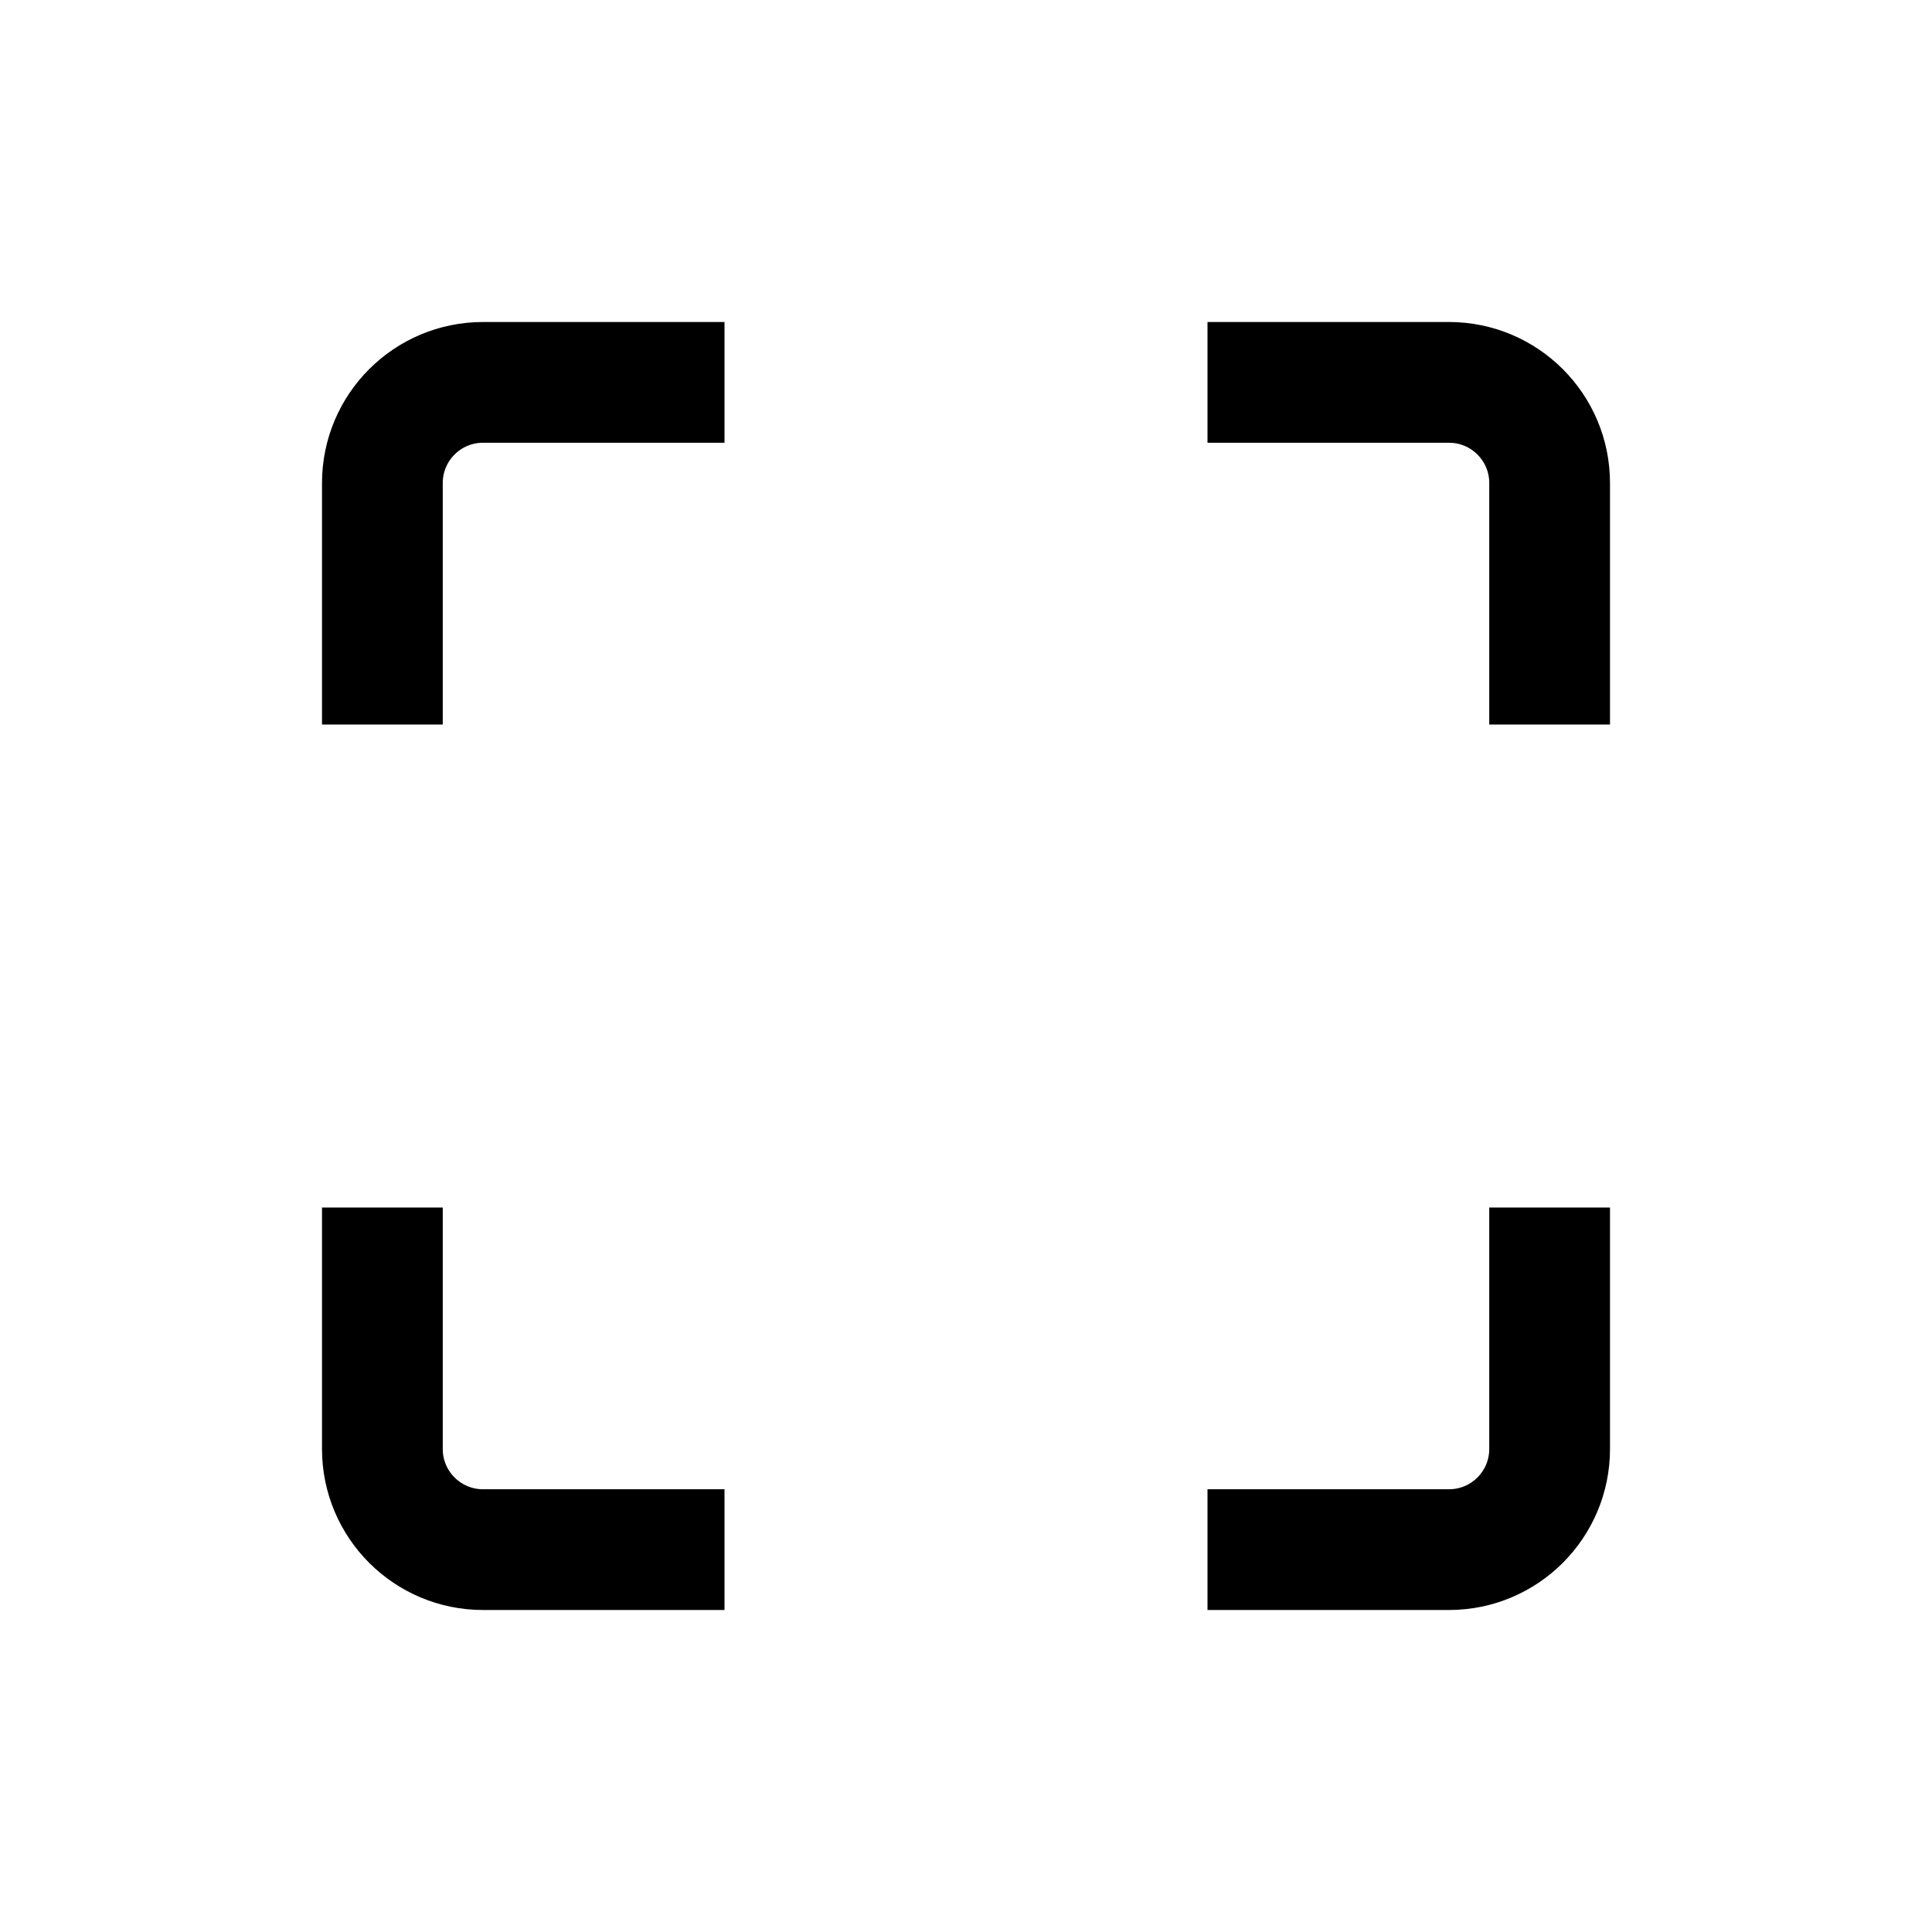
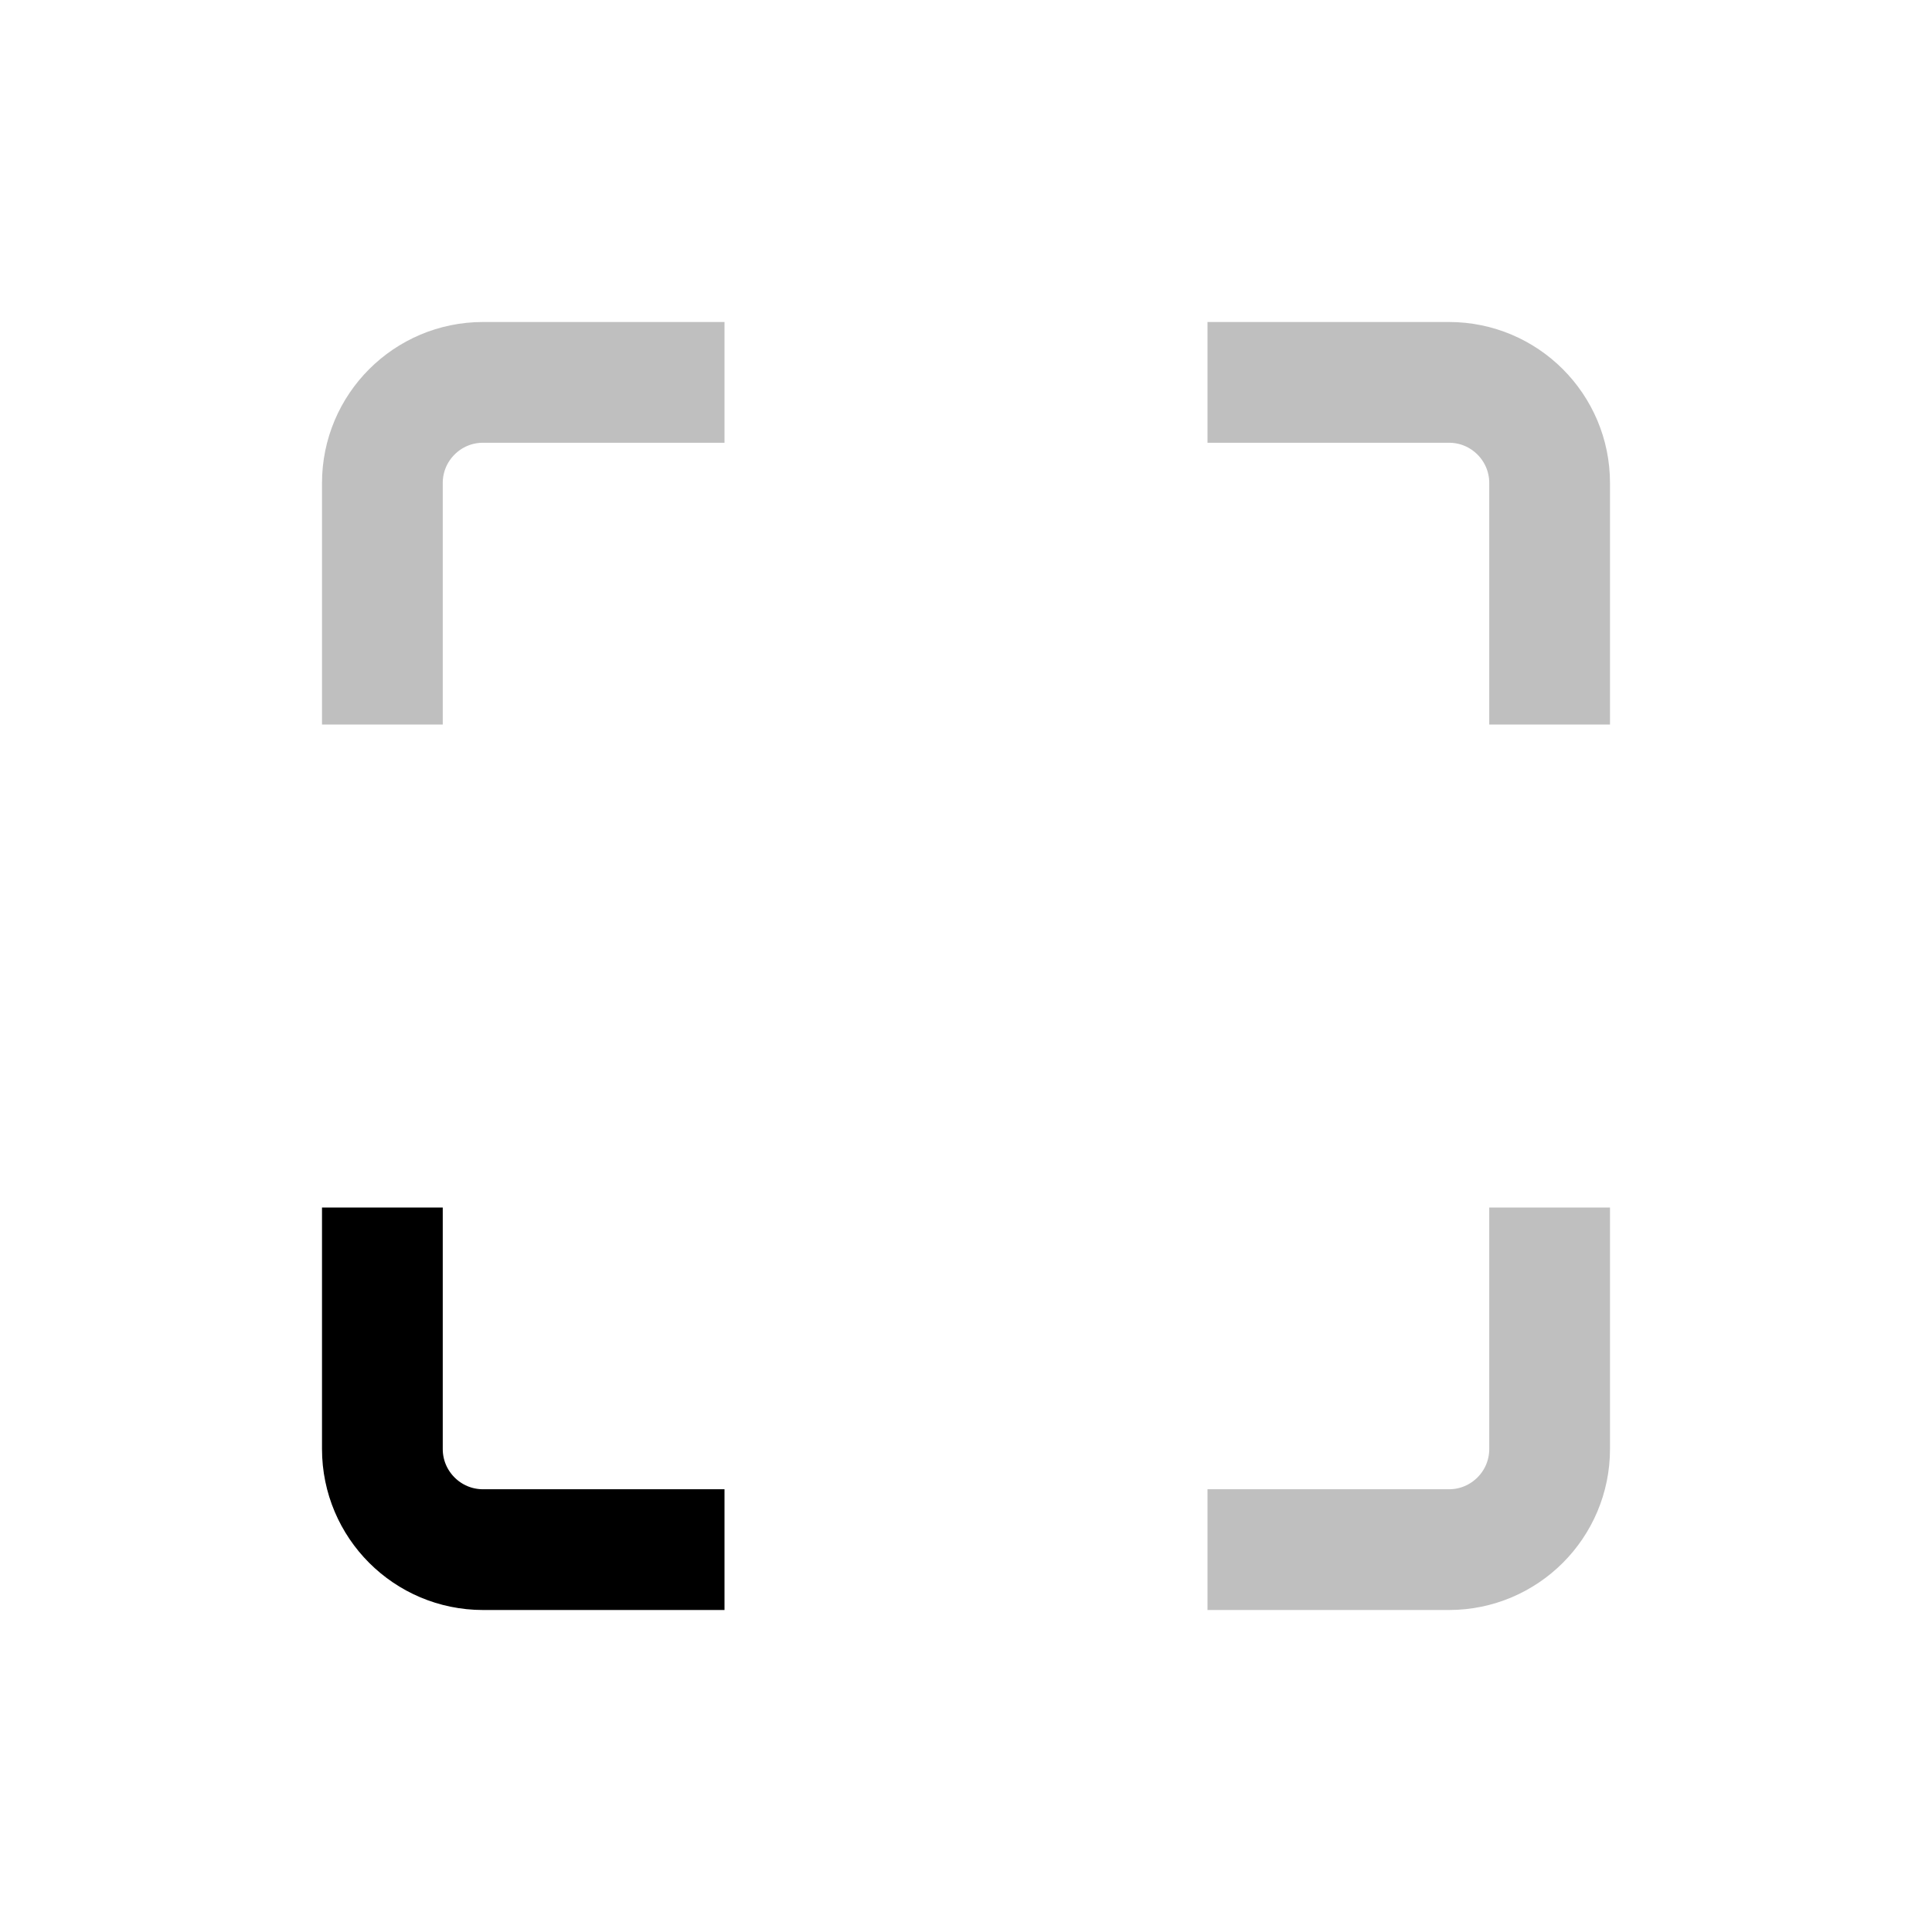
<svg xmlns="http://www.w3.org/2000/svg" viewBox="0 0 24 24" style="fill: none" stroke="currentColor" stroke-width="1.5">
  <path d="M4.75 15V18C4.75 18.69 5.31 19.25 6 19.25H9" vector-effect="non-scaling-stroke" />
-   <path d="M19.25 9V6C19.25 5.31 18.69 4.75 18 4.75H15M19.25 15V18C19.25 18.69 18.69 19.25 18 19.25H15M9 4.75H6C5.31 4.75 4.75 5.31 4.75 6V9" vector-effect="non-scaling-stroke" />
+   <path opacity=".25" d="M19.25 9V6C19.25 5.31 18.69 4.75 18 4.75H15M19.25 15V18C19.25 18.69 18.69 19.25 18 19.25H15M9 4.75H6C5.31 4.75 4.75 5.31 4.75 6V9" vector-effect="non-scaling-stroke" />
</svg>
